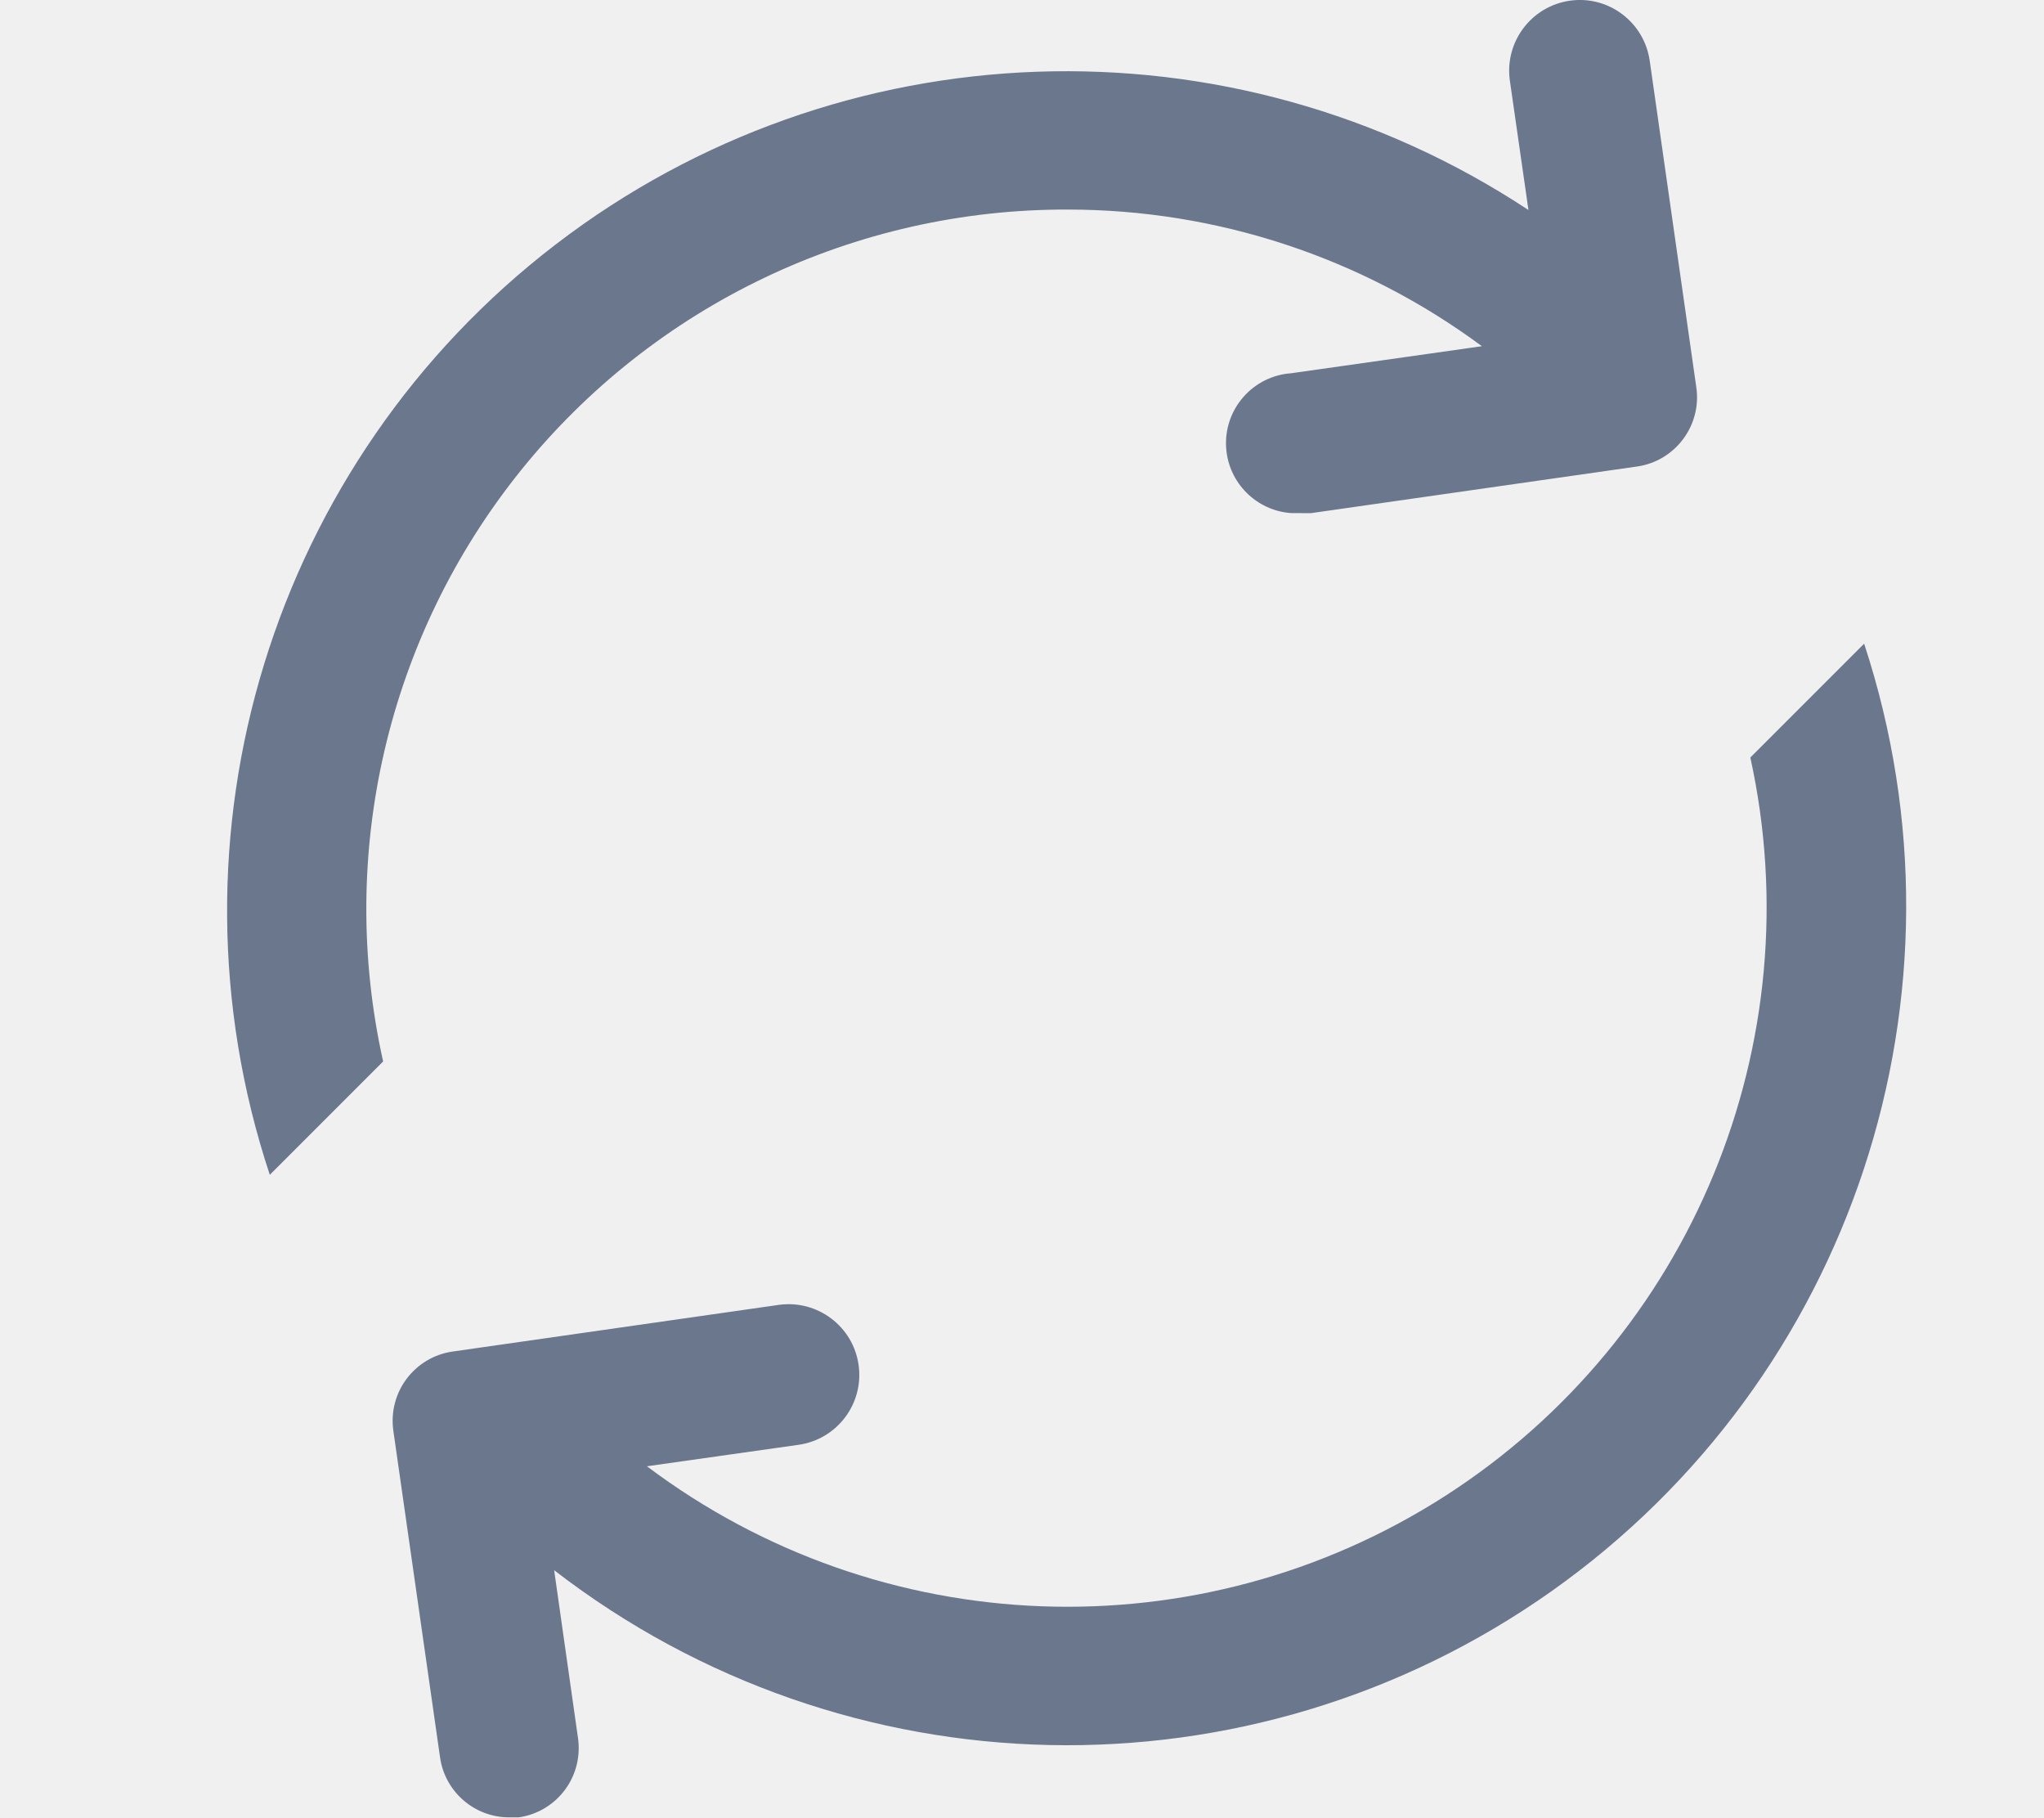
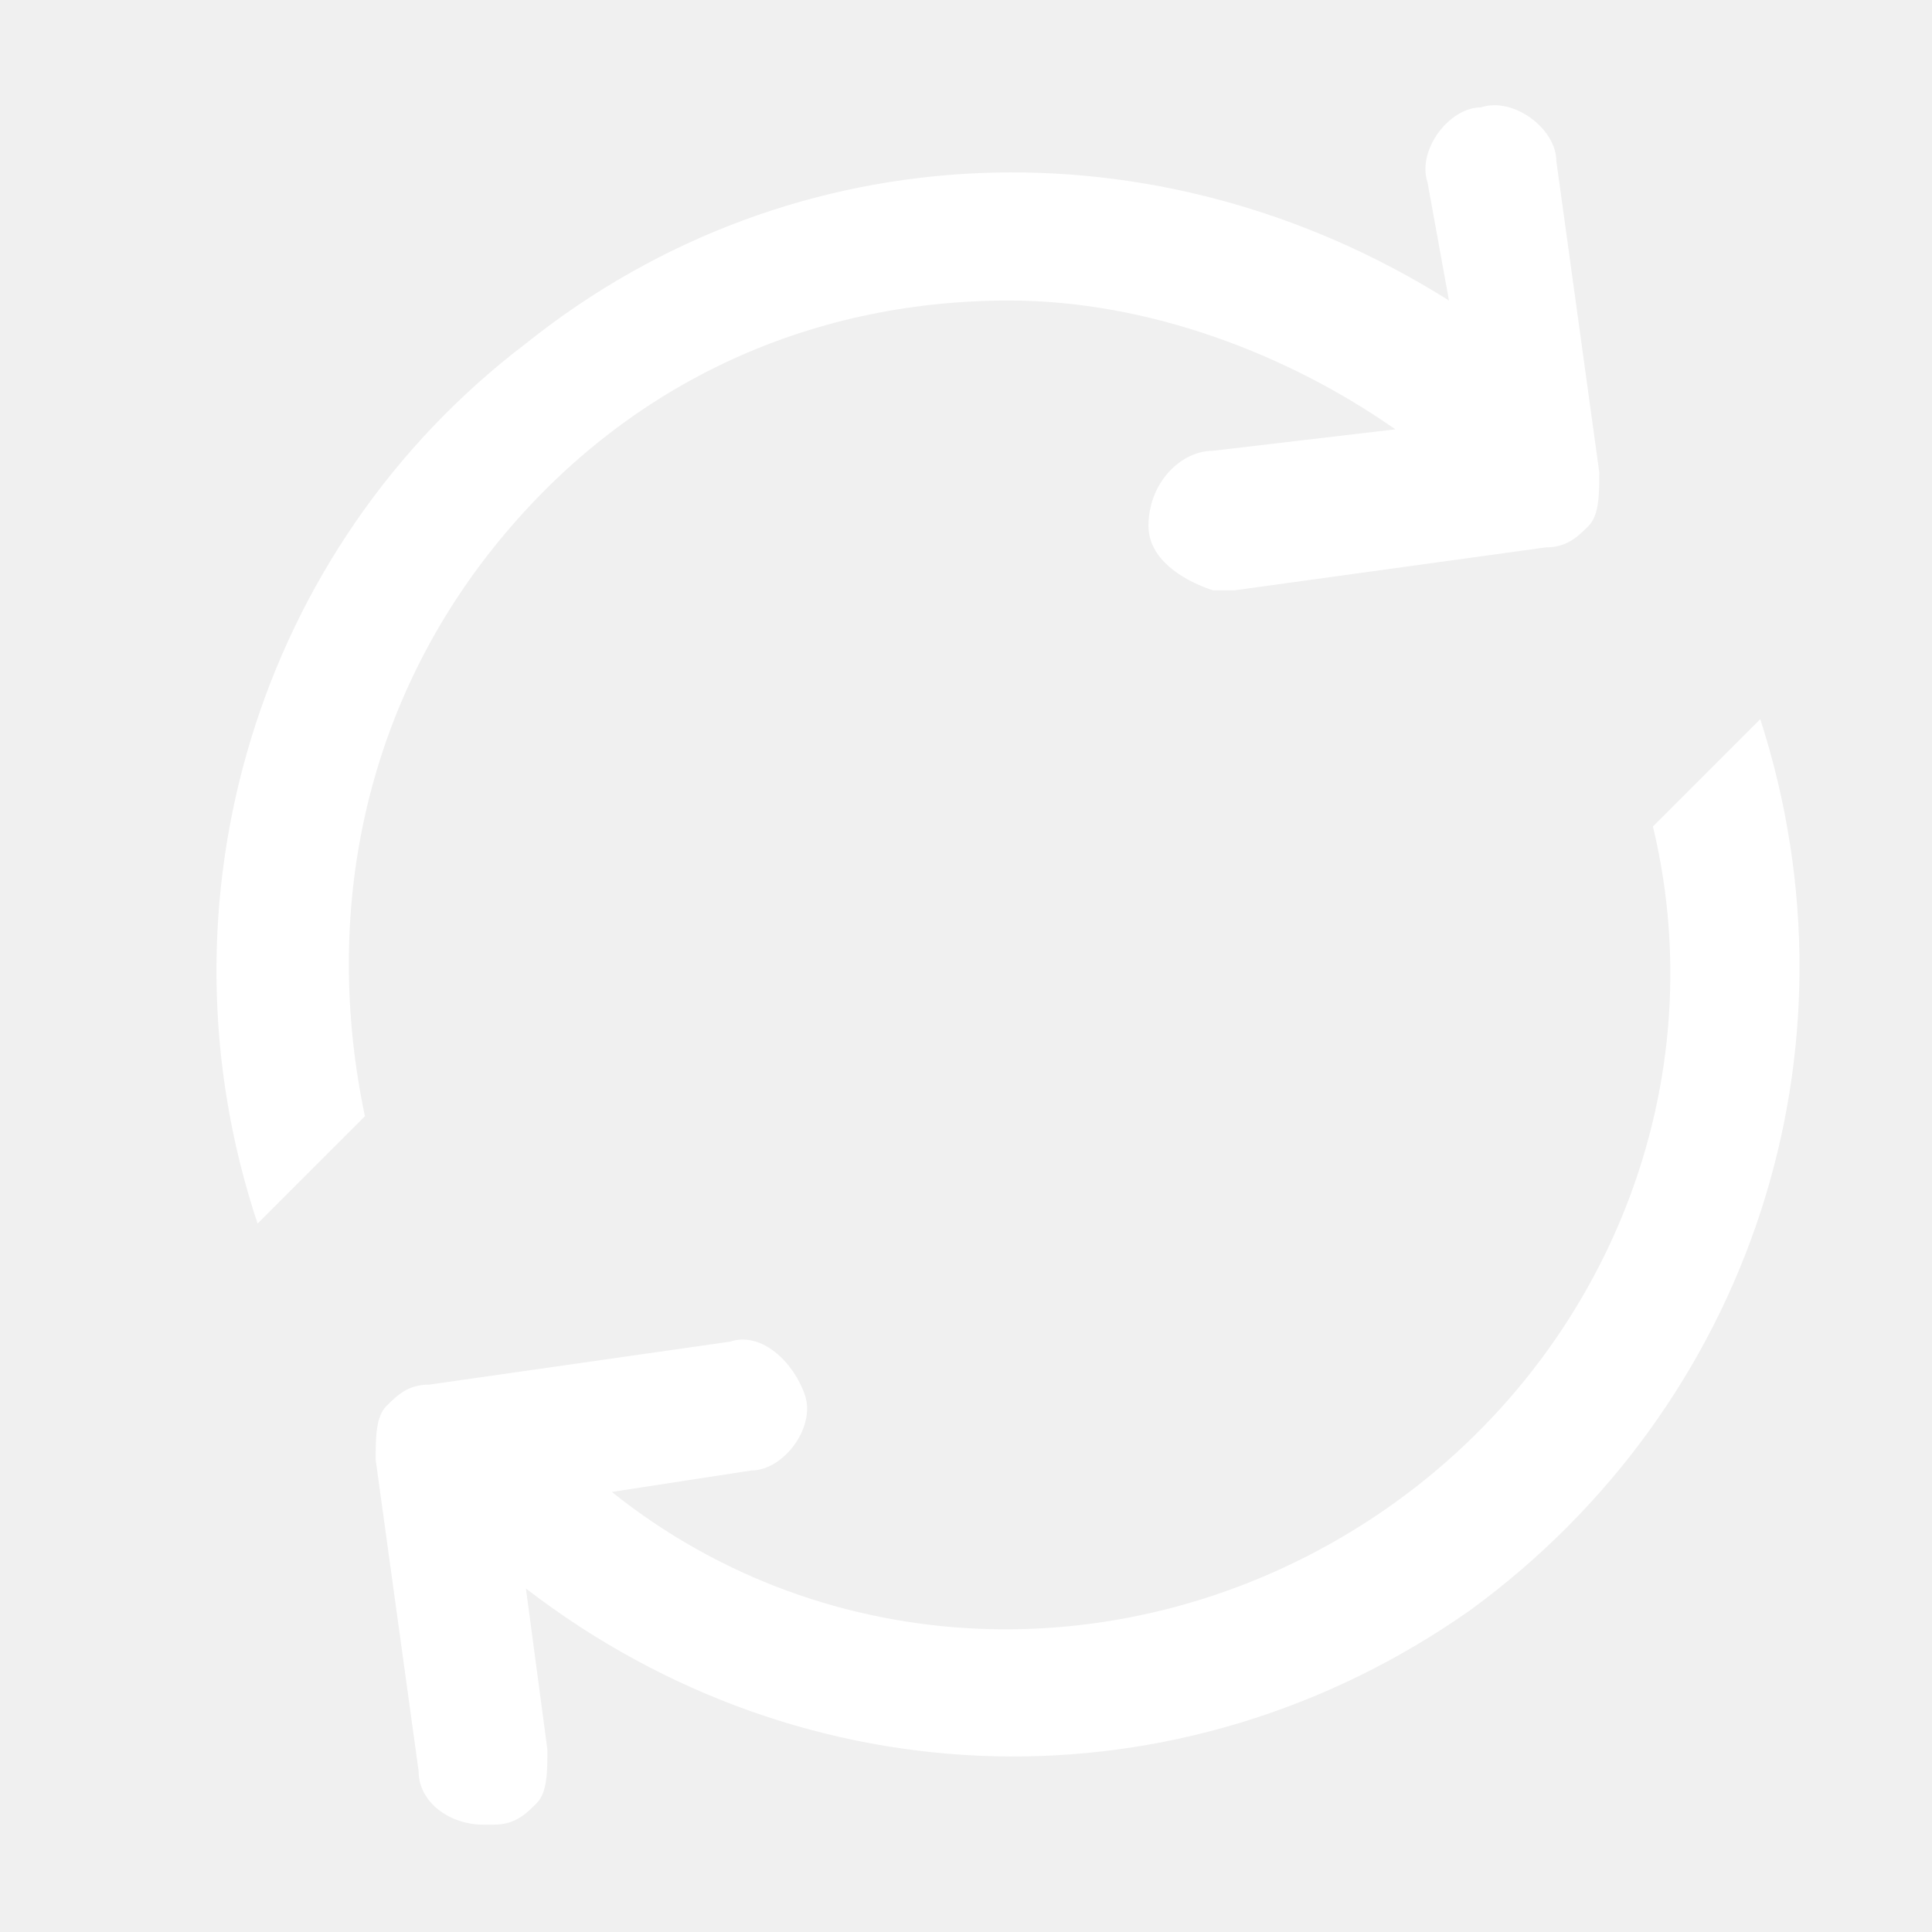
- <svg xmlns="http://www.w3.org/2000/svg" width="18px" height="16px" viewBox="0 0 18 16" version="1.1">
-   <g id="Pipelines" stroke="none" stroke-width="1" fill="none" fill-rule="evenodd">
-     <path d="M16.416,5.667 C17.43,8.751 16.313,12.135 13.663,14.009 C11.013,15.883 7.45,15.808 4.88,13.824 L4.88,13.824 L5.09,15.302 C5.113,15.464 5.072,15.628 4.974,15.759 C4.876,15.89 4.73,15.977 4.568,16 L4.568,16 L4.482,16 C4.176,15.999 3.917,15.773 3.875,15.47 L3.875,15.47 L3.464,12.597 C3.441,12.435 3.482,12.271 3.58,12.14 C3.678,12.009 3.824,11.922 3.985,11.899 L3.985,11.899 L6.859,11.488 C7.199,11.441 7.514,11.678 7.561,12.018 C7.609,12.358 7.372,12.672 7.032,12.72 L7.032,12.72 L5.697,12.909 C7.755,14.457 10.56,14.561 12.727,13.17 C14.894,11.778 15.966,9.185 15.414,6.669 L15.414,6.669 L16.412,5.671 Z M13.826,0.006 C14.166,-0.042 14.48,0.196 14.528,0.536 L14.528,0.536 L14.938,3.409 C14.962,3.571 14.92,3.735 14.822,3.866 C14.724,3.997 14.579,4.084 14.417,4.107 L14.417,4.107 L11.543,4.518 L11.366,4.517 C11.066,4.494 10.82,4.254 10.798,3.945 C10.774,3.605 11.031,3.31 11.371,3.286 L11.371,3.286 L13.05,3.048 C11.995,2.267 10.717,1.845 9.404,1.845 C7.532,1.839 5.758,2.685 4.585,4.144 C3.411,5.604 2.966,7.518 3.374,9.345 L3.374,9.345 L2.376,10.343 C1.385,7.355 2.396,4.066 4.895,2.151 C7.394,0.236 10.833,0.115 13.46,1.849 L13.46,1.849 L13.296,0.708 C13.249,0.368 13.486,0.054 13.826,0.006 Z" id="Combined-Shape" fill="#6B778C" />
-   </g>
+ <svg xmlns="http://www.w3.org/2000/svg" width="30" height="30" viewBox="0 0 18 16">
+   <style type="text/css">
+ 	.st0{fill:#FFFFFF;}
+ </style>
+   <path class="st0" d="M4.9,2.2c-2.5,1.9-3.5,5.2-2.5,8.2l1-1C3,7.5,3.4,5.6,4.6,4.1c1.2-1.5,2.9-2.3,4.8-2.3C10.7,1.8,12,2.3,13,3  l-1.7,0.2c-0.3,0-0.6,0.3-0.6,0.7c0,0.3,0.3,0.5,0.6,0.6l0.2,0l2.9-0.4c0.2,0,0.3-0.1,0.4-0.2c0.1-0.1,0.1-0.3,0.1-0.5l-0.4-2.9  c0-0.3-0.4-0.6-0.7-0.5c-0.3,0-0.6,0.4-0.5,0.7l0.2,1.1C10.8,0.1,7.4,0.2,4.9,2.2z" />
+   <path class="st0" d="M16.4,5.7l-1,1c0.6,2.5-0.5,5.1-2.7,6.5s-5,1.3-7-0.3L7,12.7c0.3,0,0.6-0.4,0.5-0.7s-0.4-0.6-0.7-0.5L4,11.9  c-0.2,0-0.3,0.1-0.4,0.2c-0.1,0.1-0.1,0.3-0.1,0.5l0.4,2.9c0,0.3,0.3,0.5,0.6,0.5h0.1c0.2,0,0.3-0.1,0.4-0.2  c0.1-0.1,0.1-0.3,0.1-0.5l-0.2-1.5c2.6,2,6.1,2.1,8.8,0.2C16.3,12.1,17.4,8.8,16.4,5.7L16.4,5.7z" />
</svg>
